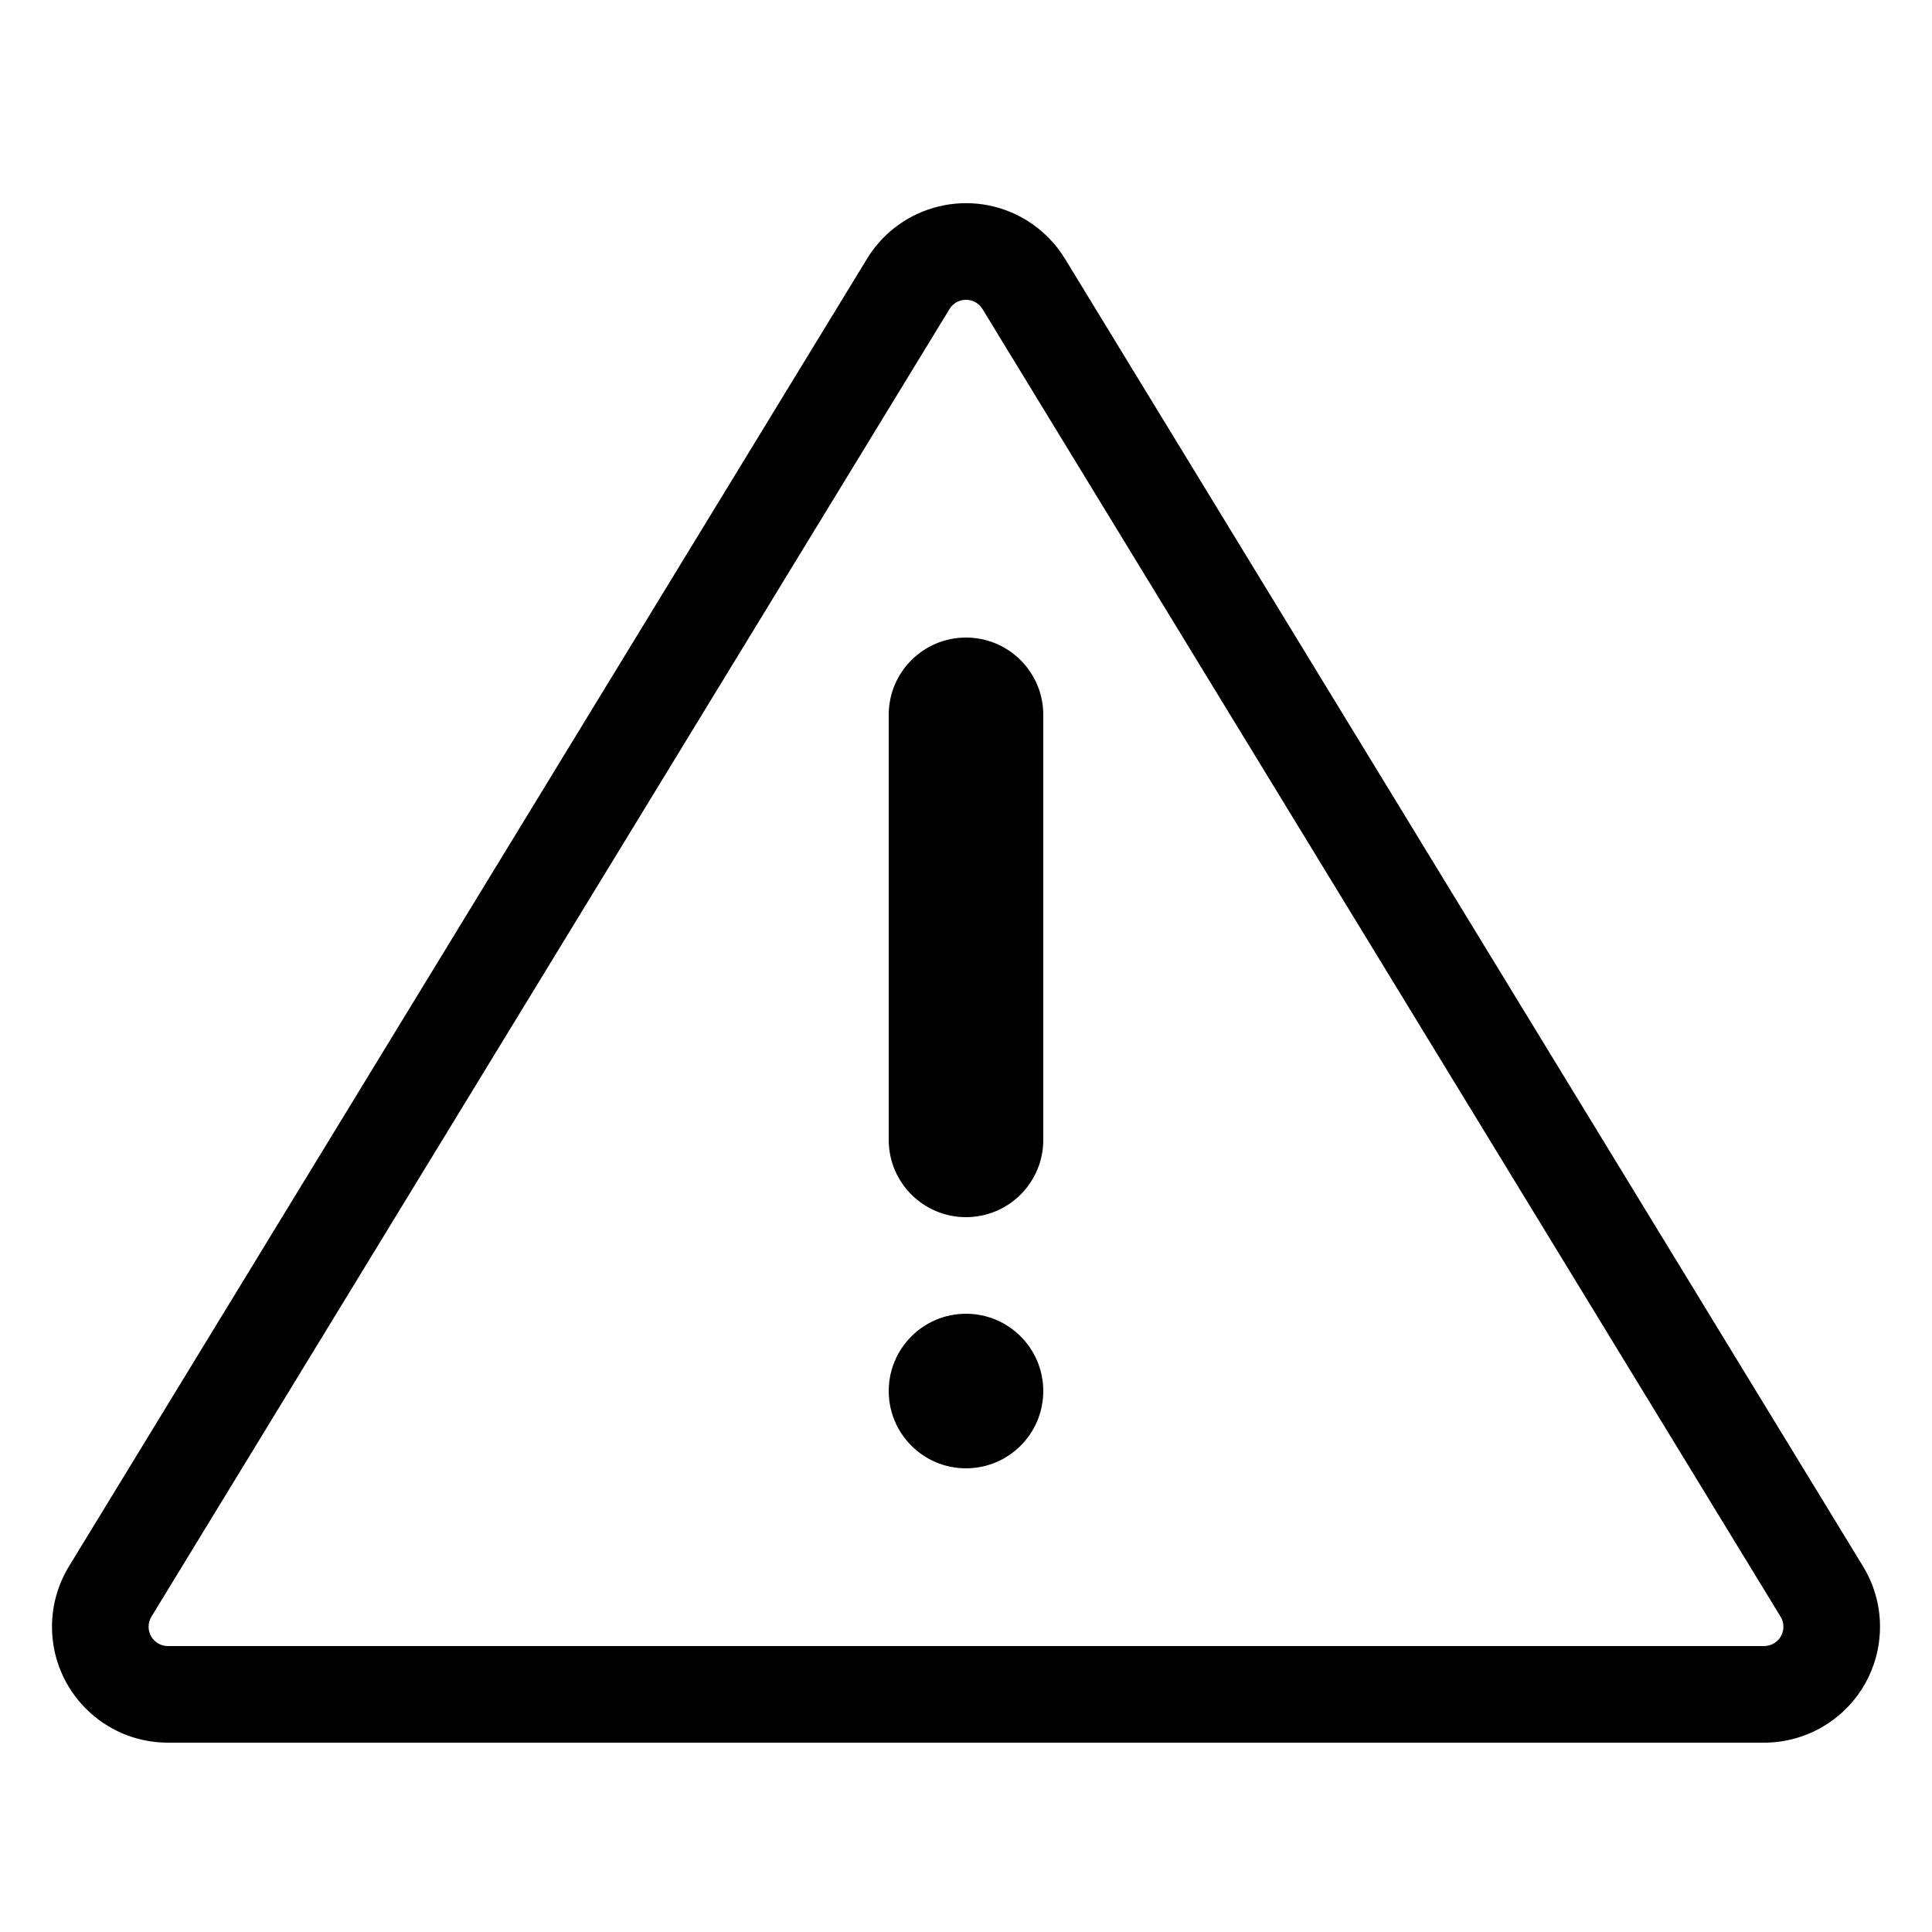
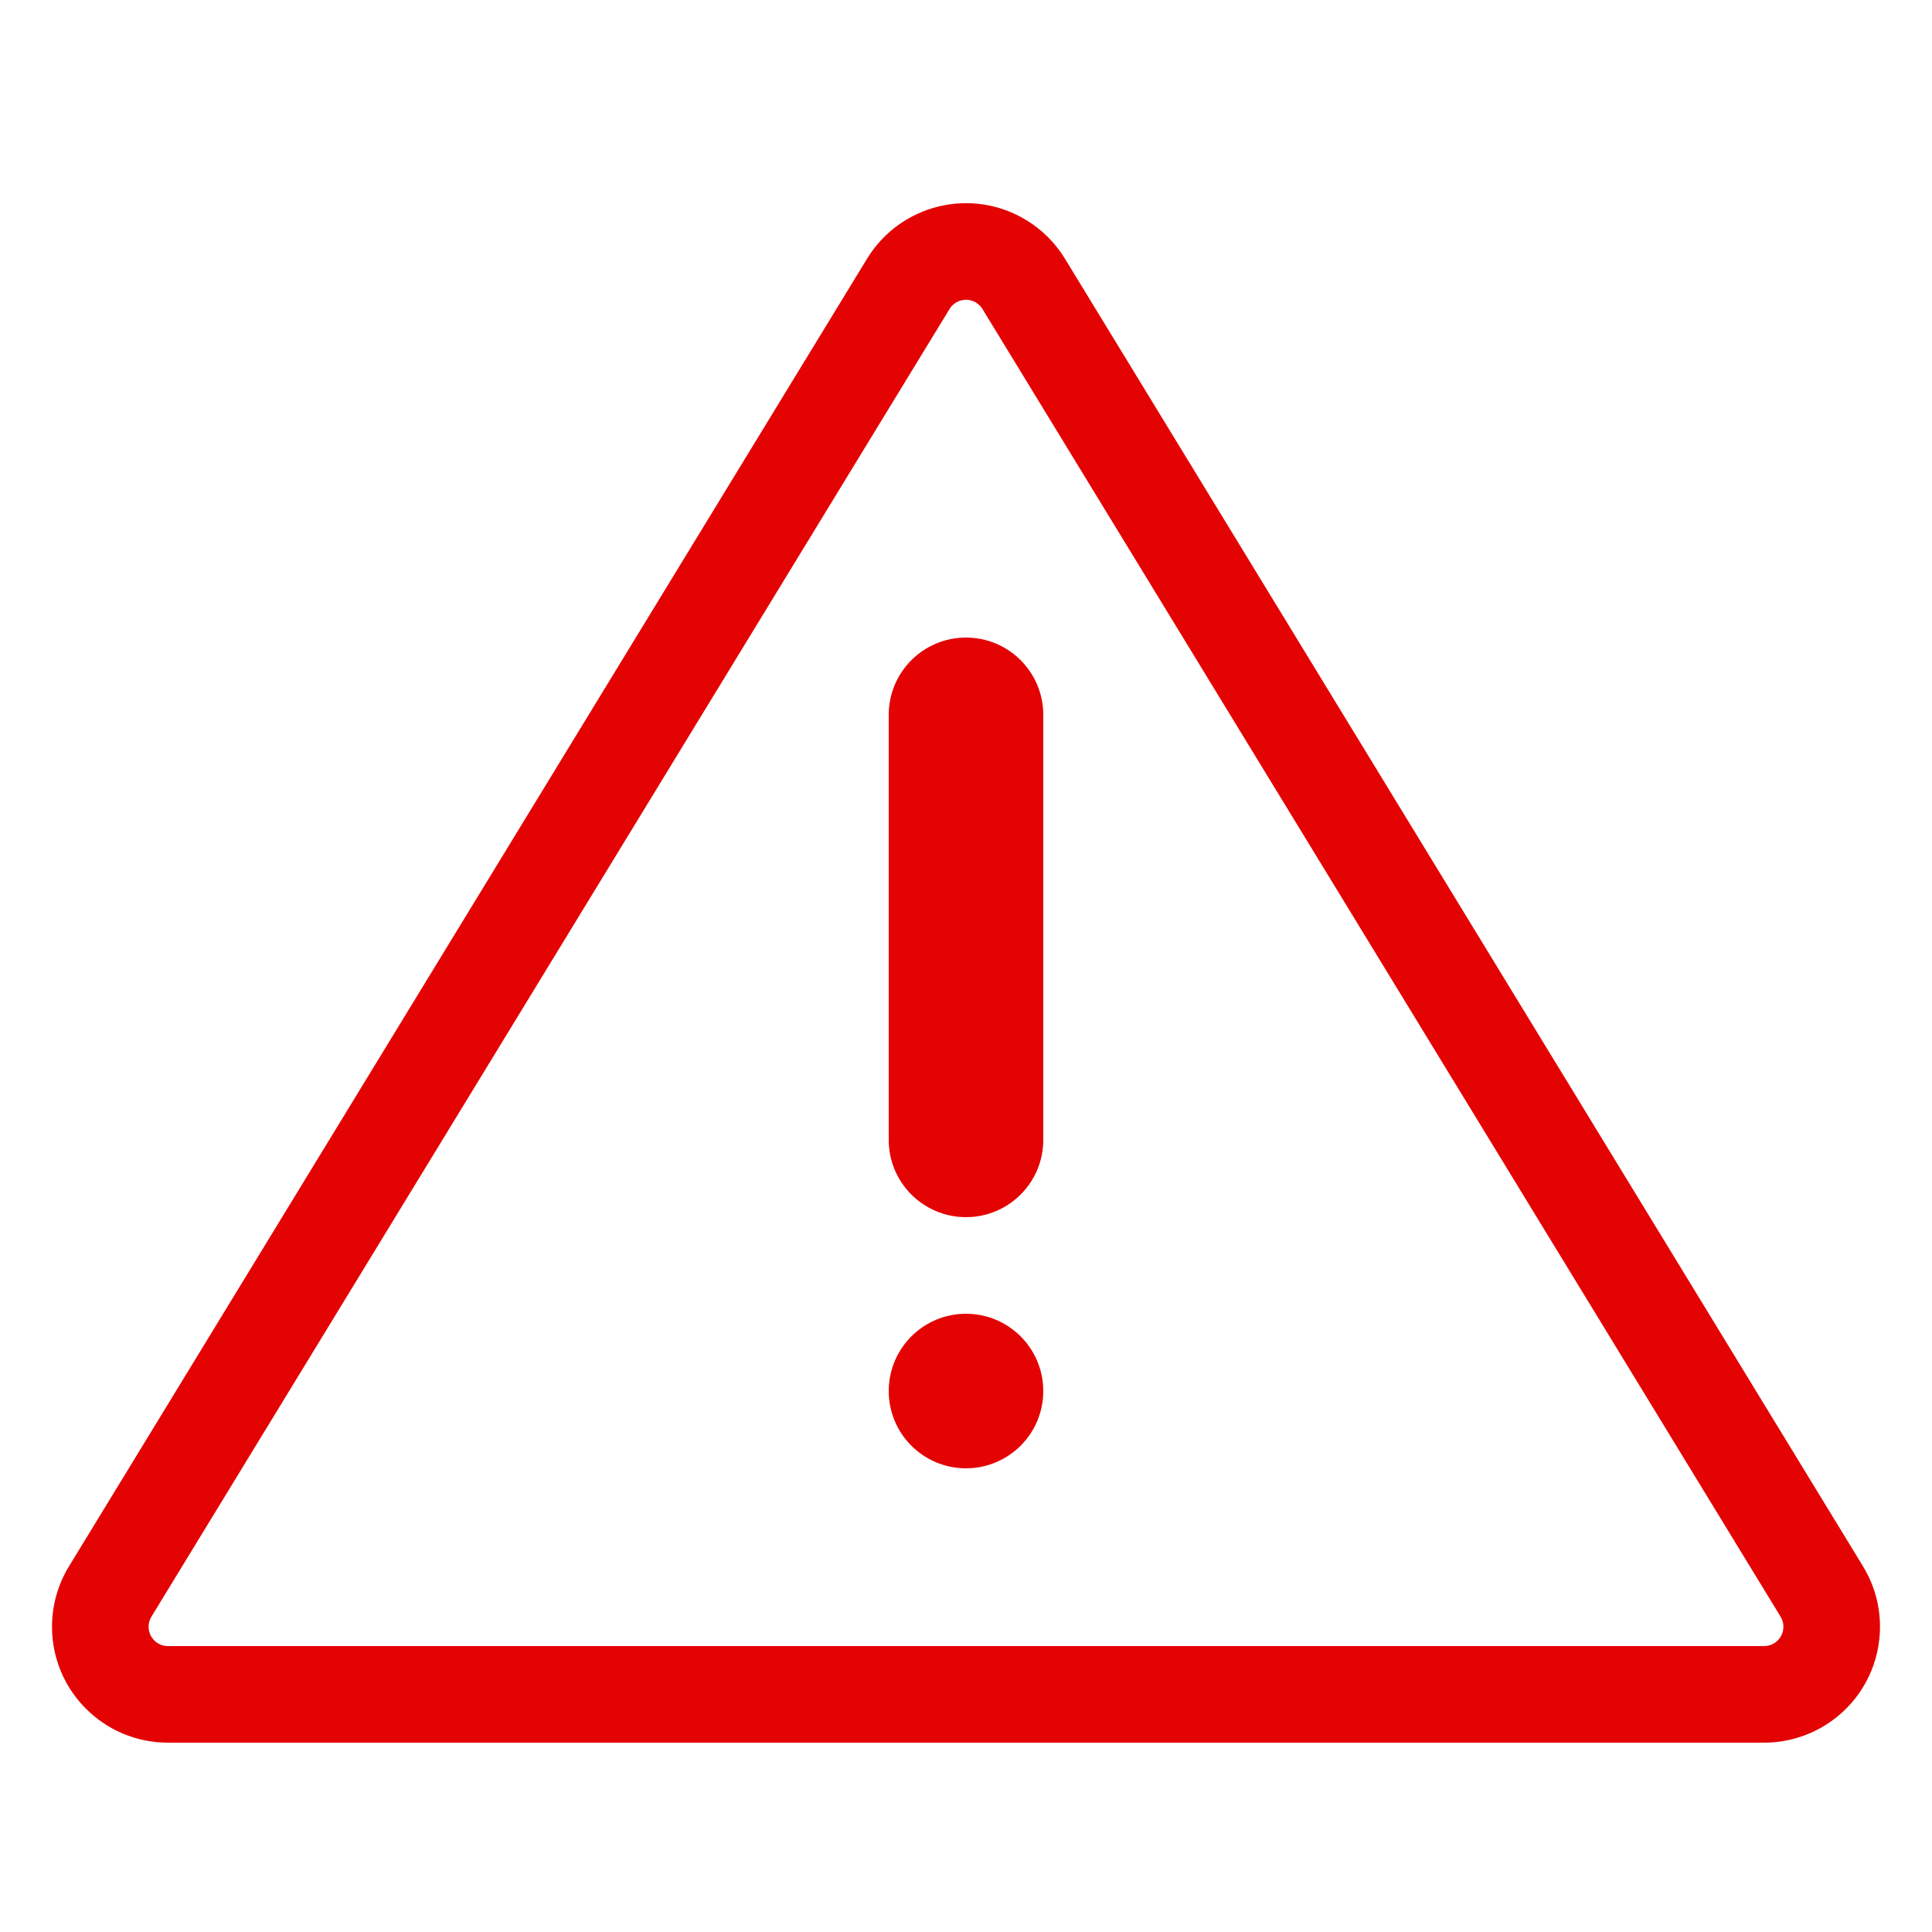
- <svg xmlns="http://www.w3.org/2000/svg" fill="#000000" width="100px" height="100px" viewBox="0 0 1024 1024">
+ <svg xmlns="http://www.w3.org/2000/svg" fill="#e40303" width="100px" height="100px" viewBox="0 0 1024 1024">
  <g id="SVGRepo_bgCarrier" stroke-width="0" />
  <g id="SVGRepo_tracerCarrier" stroke-linecap="round" stroke-linejoin="round" />
  <g id="SVGRepo_iconCarrier">
    <path d="M520.741 163.801a10.234 10.234 0 00-3.406-3.406c-4.827-2.946-11.129-1.421-14.075 3.406L80.258 856.874a10.236 10.236 0 00-1.499 5.335c0 5.655 4.585 10.24 10.24 10.24h846.004c1.882 0 3.728-.519 5.335-1.499 4.827-2.946 6.352-9.248 3.406-14.075L520.742 163.802zm43.703-26.674L987.446 830.2c17.678 28.964 8.528 66.774-20.436 84.452a61.445 61.445 0 01-32.008 8.996H88.998c-33.932 0-61.44-27.508-61.44-61.44a61.445 61.445 0 018.996-32.008l423.002-693.073c17.678-28.964 55.488-38.113 84.452-20.436a61.438 61.438 0 0120.436 20.436zM512 778.24c22.622 0 40.96-18.338 40.96-40.96s-18.338-40.96-40.96-40.96-40.96 18.338-40.96 40.96 18.338 40.96 40.96 40.96zm0-440.32c-22.622 0-40.96 18.338-40.96 40.96v225.28c0 22.622 18.338 40.96 40.96 40.96s40.96-18.338 40.96-40.96V378.88c0-22.622-18.338-40.96-40.96-40.96z" />
  </g>
</svg>
